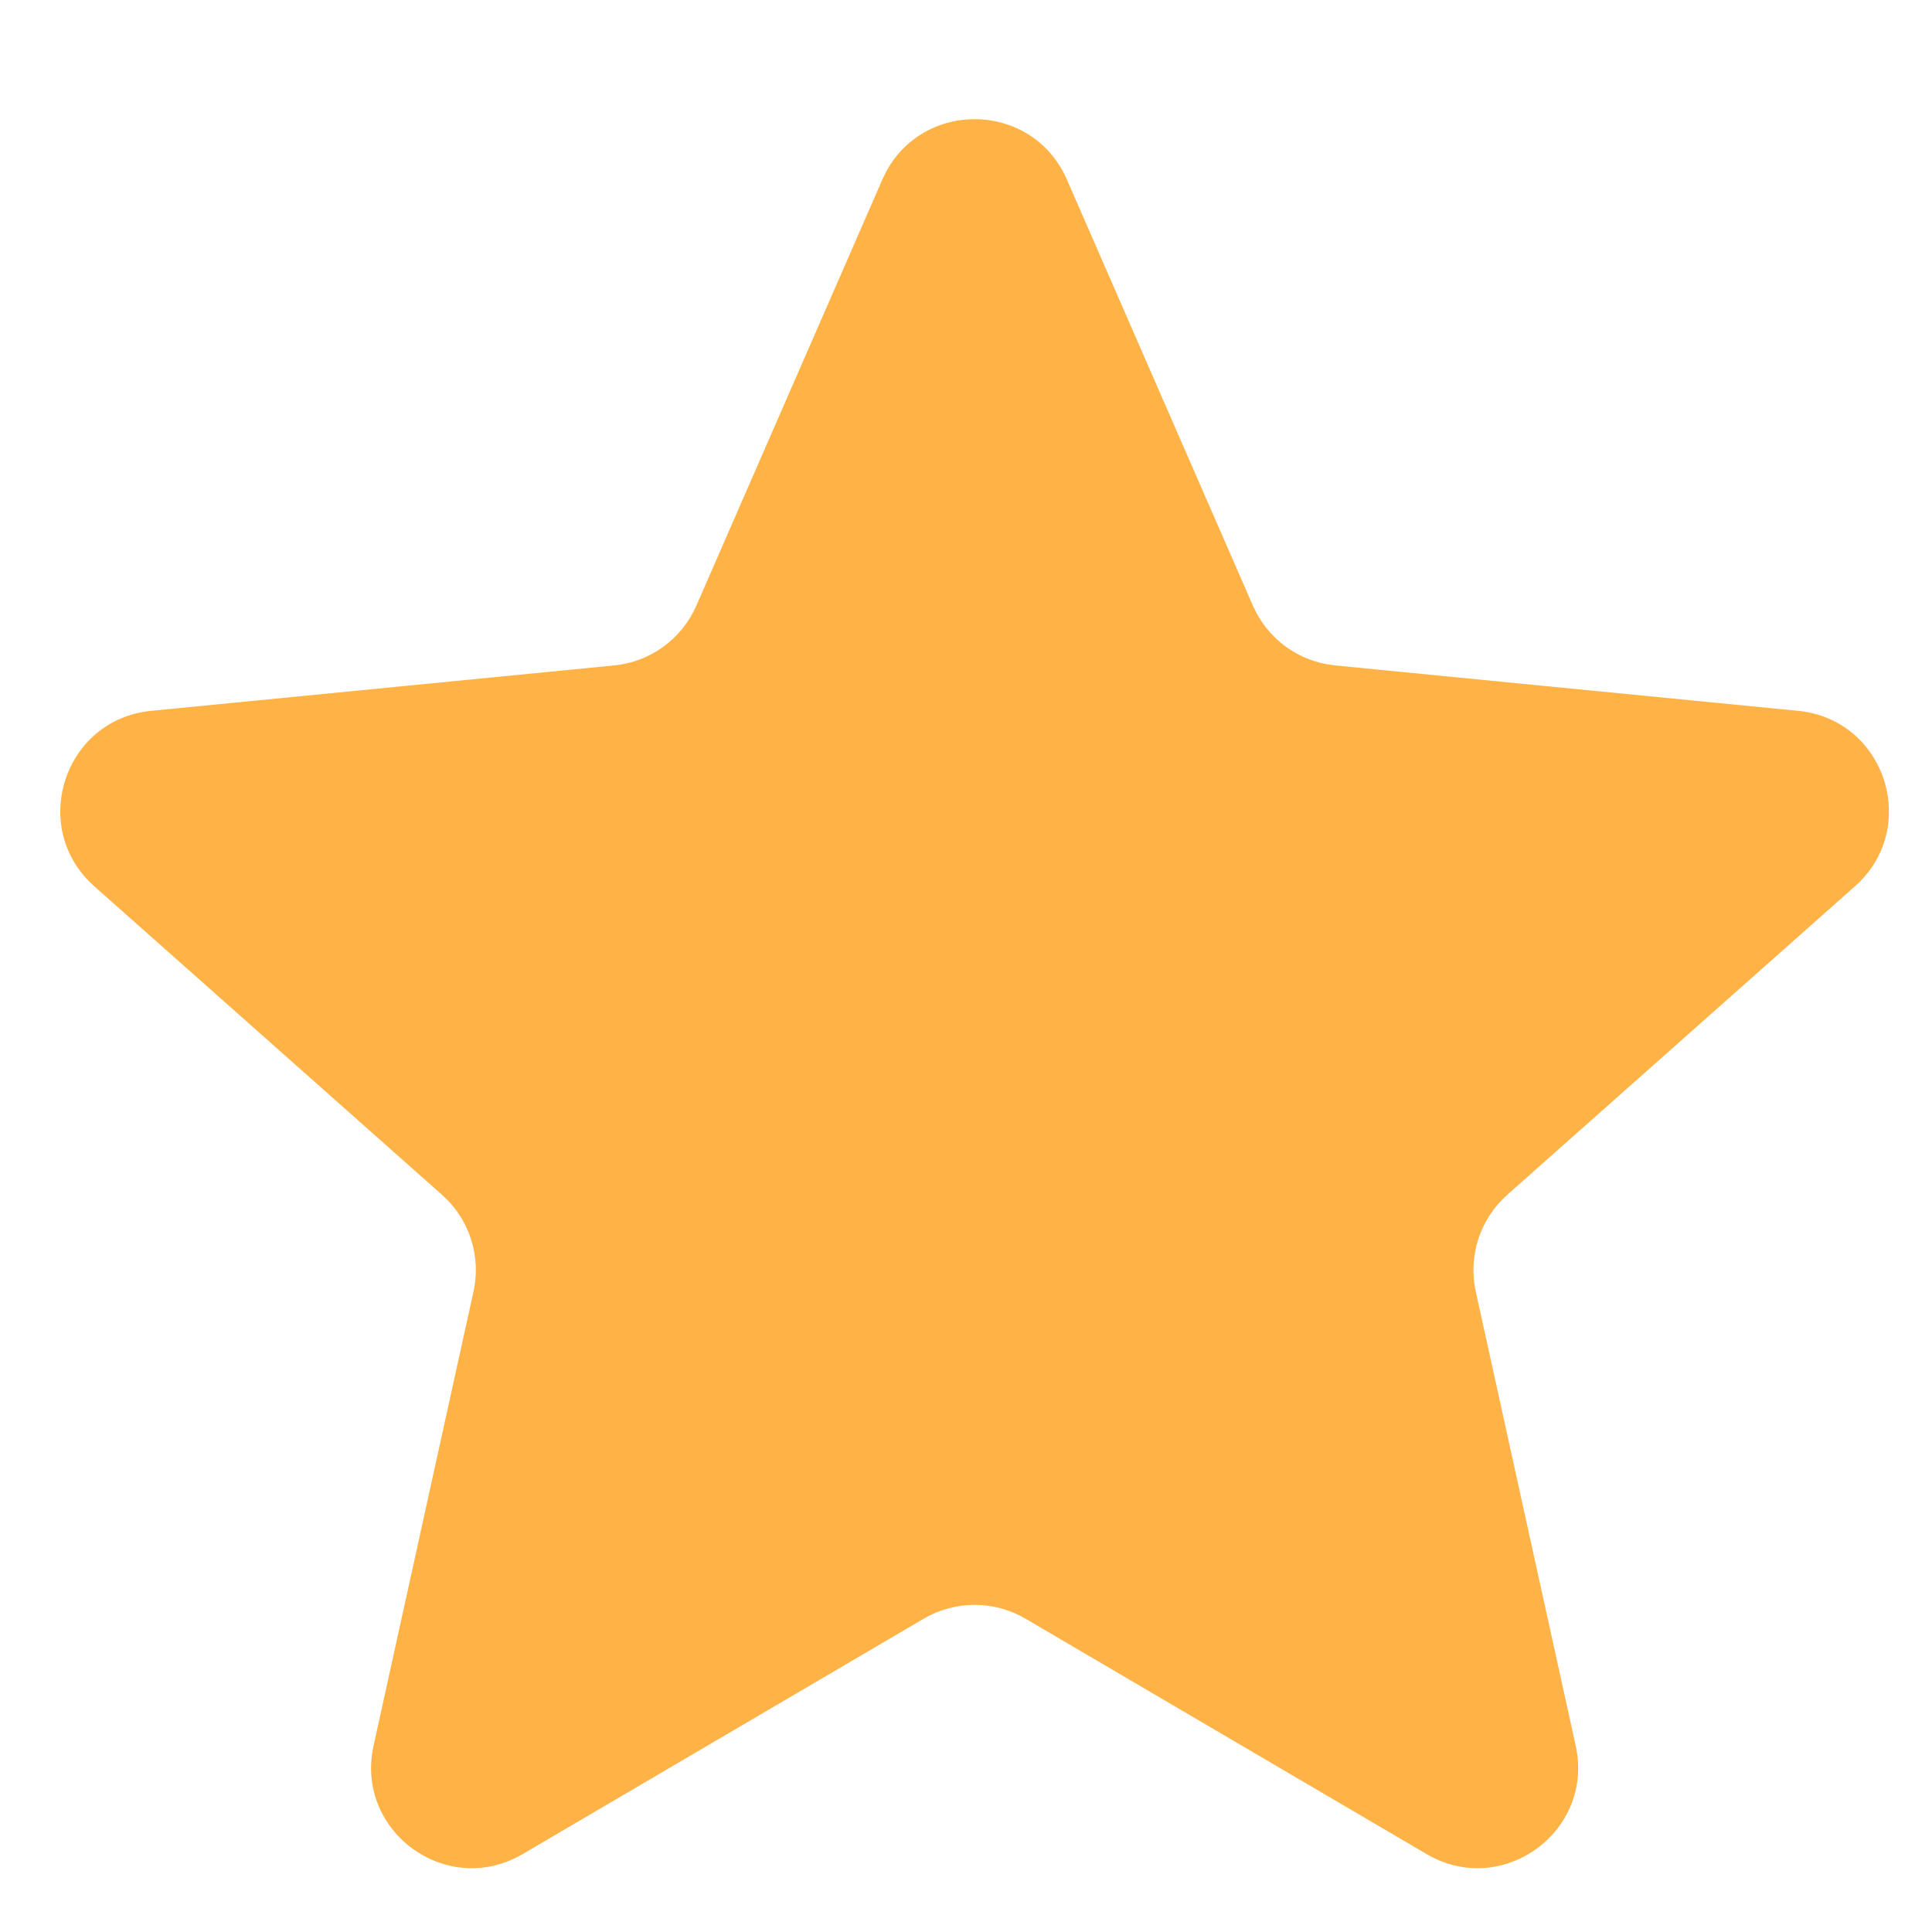
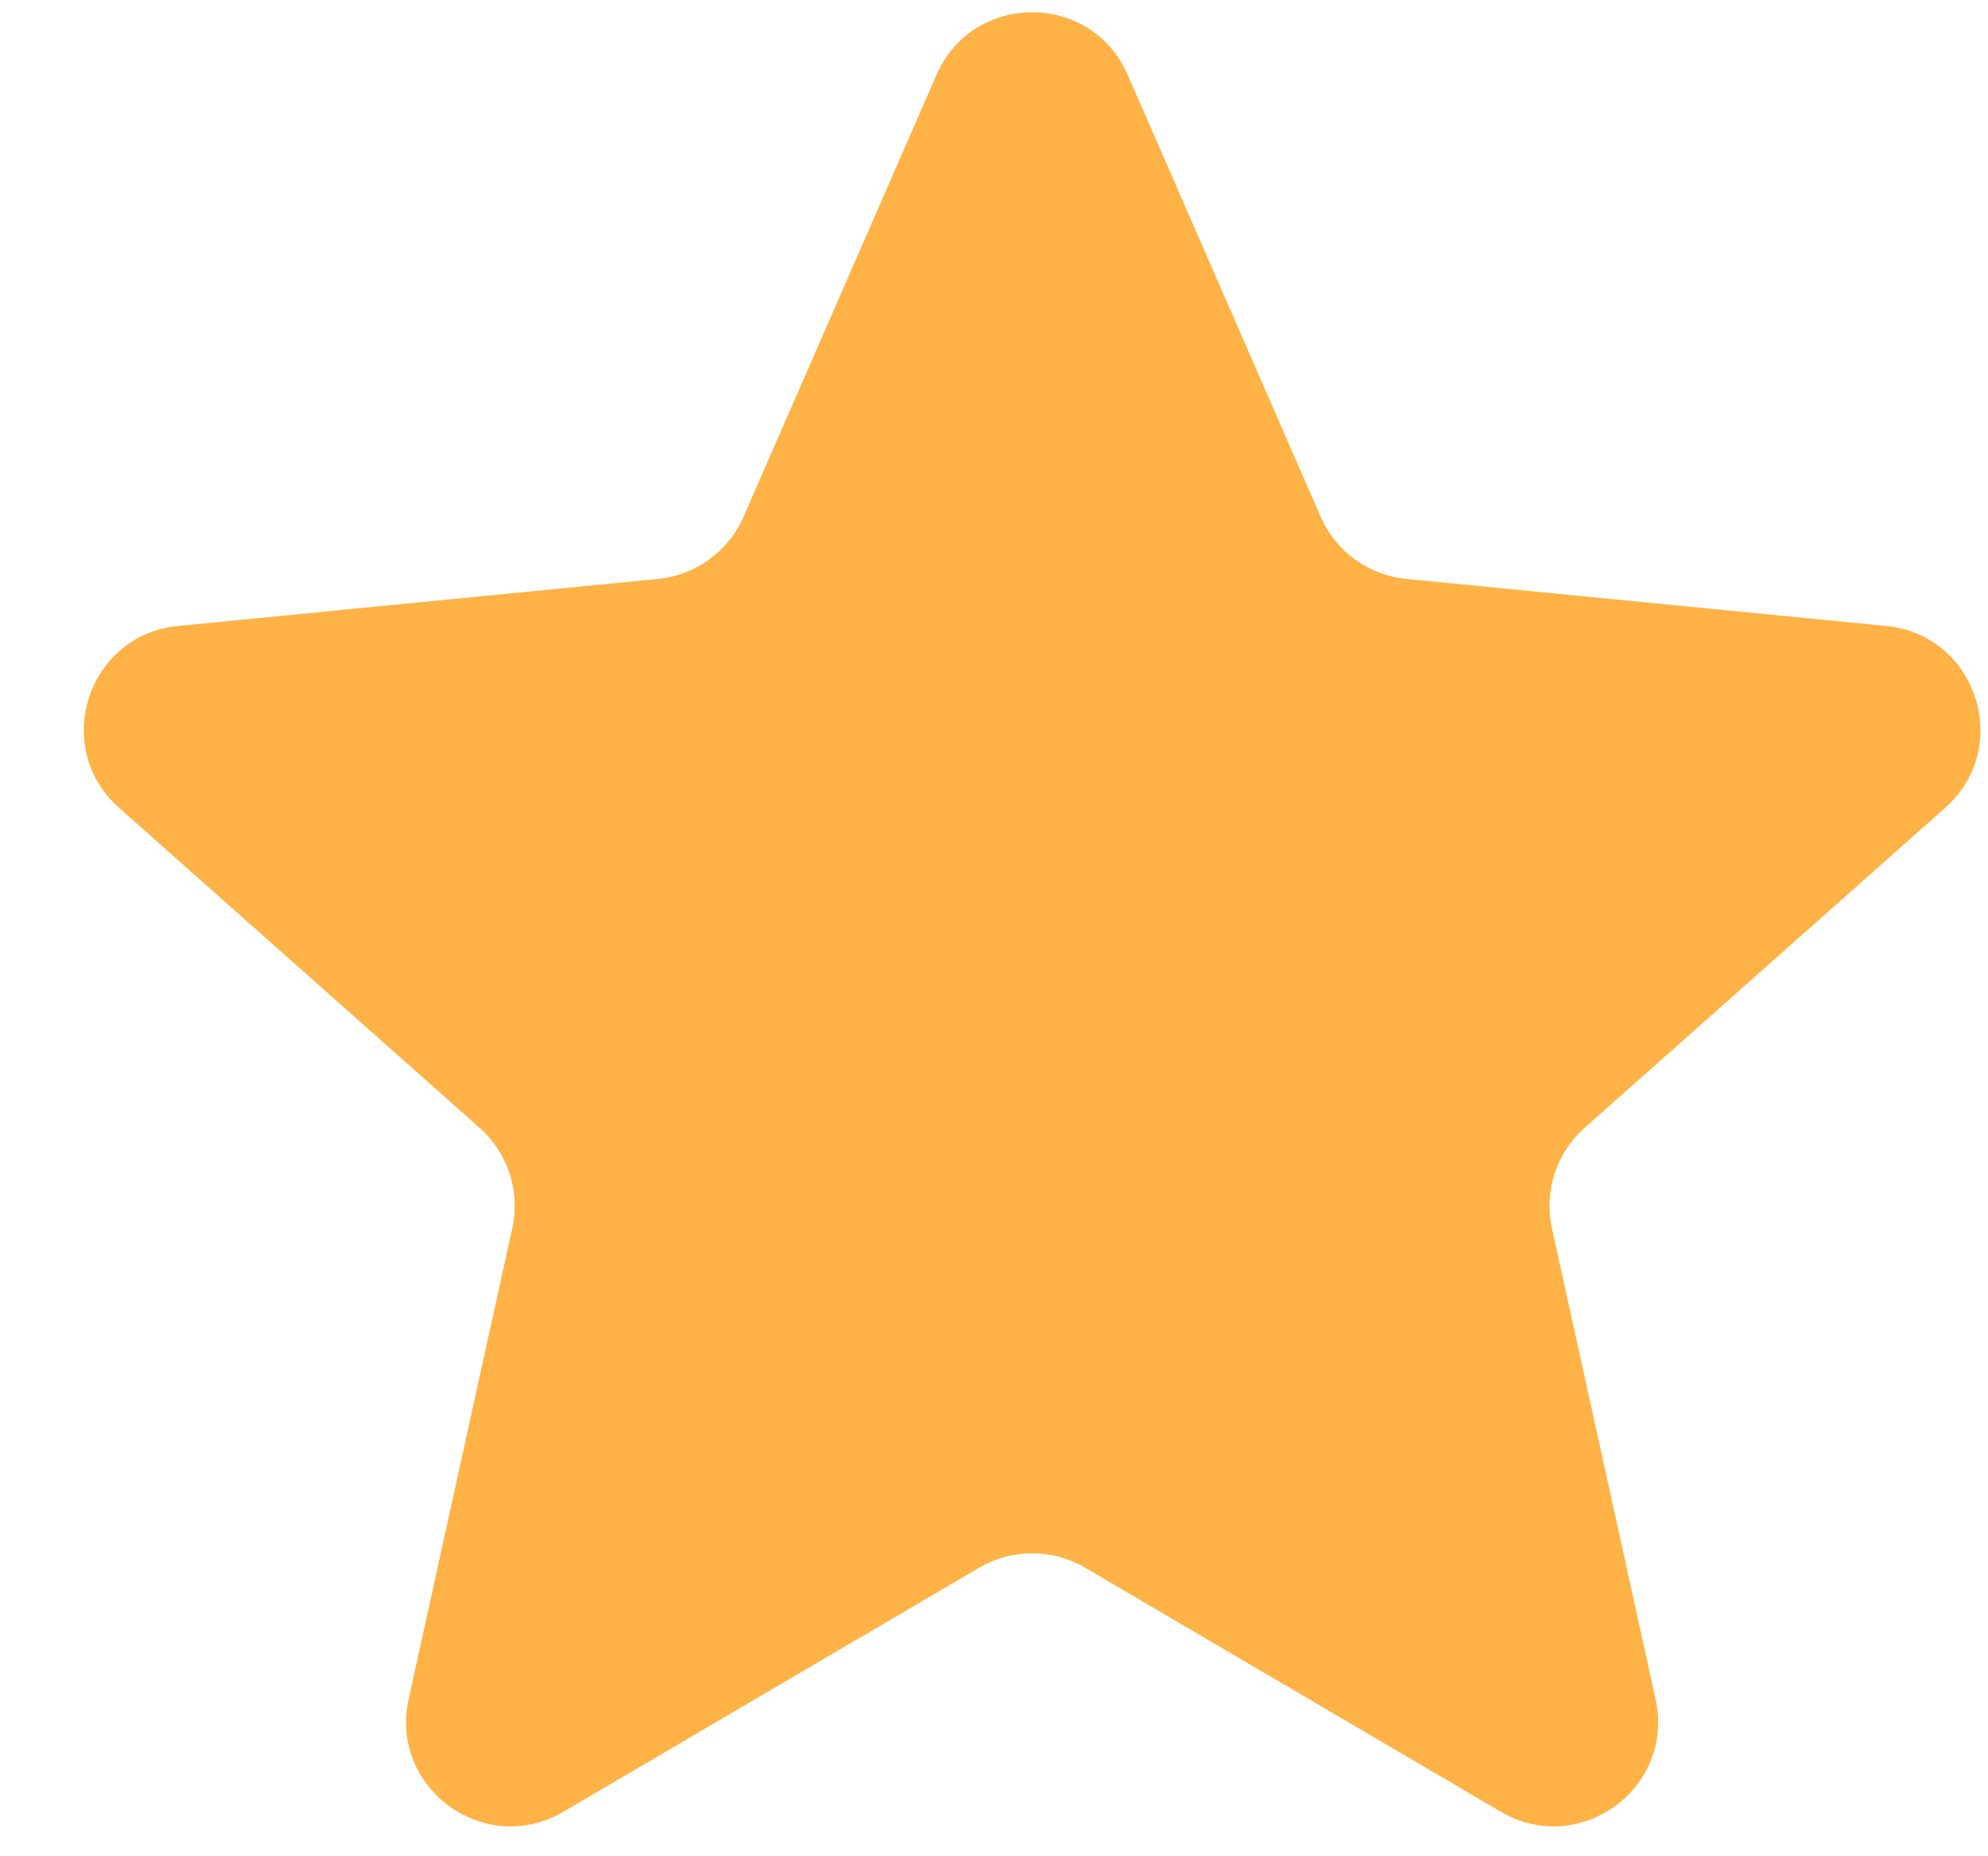
- <svg xmlns="http://www.w3.org/2000/svg" width="14" height="14" viewBox="0 0 14 14" fill="none">
-   <path d="M6.394 1.301C6.649 0.718 7.476 0.718 7.731 1.301L9.079 4.389C9.185 4.631 9.413 4.797 9.676 4.822L13.029 5.151C13.662 5.212 13.918 5.999 13.442 6.422L10.922 8.658C10.725 8.833 10.637 9.102 10.694 9.36L11.418 12.65C11.555 13.271 10.886 13.758 10.337 13.435L7.432 11.73C7.204 11.596 6.921 11.596 6.693 11.73L3.788 13.435C3.239 13.758 2.57 13.271 2.707 12.65L3.431 9.36C3.488 9.102 3.401 8.833 3.203 8.658L0.683 6.422C0.207 5.999 0.463 5.212 1.096 5.151L4.449 4.822C4.712 4.797 4.94 4.631 5.046 4.389L6.394 1.301Z" fill="#FFB245" />
+ <svg xmlns="http://www.w3.org/2000/svg" width="15" height="14" viewBox="0 0 15 14" fill="none">
+   <path d="M7.066 0.565C7.341 -0.065 8.234 -0.065 8.509 0.565L9.965 3.9C10.079 4.161 10.326 4.34 10.61 4.368L14.231 4.723C14.915 4.789 15.191 5.639 14.677 6.095L11.956 8.51C11.742 8.7 11.648 8.99 11.71 9.268L12.492 12.822C12.639 13.493 11.916 14.018 11.324 13.67L8.186 11.828C7.94 11.684 7.635 11.684 7.389 11.828L4.251 13.67C3.659 14.018 2.936 13.493 3.083 12.822L3.865 9.268C3.927 8.99 3.833 8.7 3.619 8.51L0.898 6.095C0.384 5.639 0.66 4.789 1.344 4.723L4.965 4.368C5.249 4.34 5.496 4.161 5.61 3.9L7.066 0.565Z" fill="#FFB245" />
</svg>
